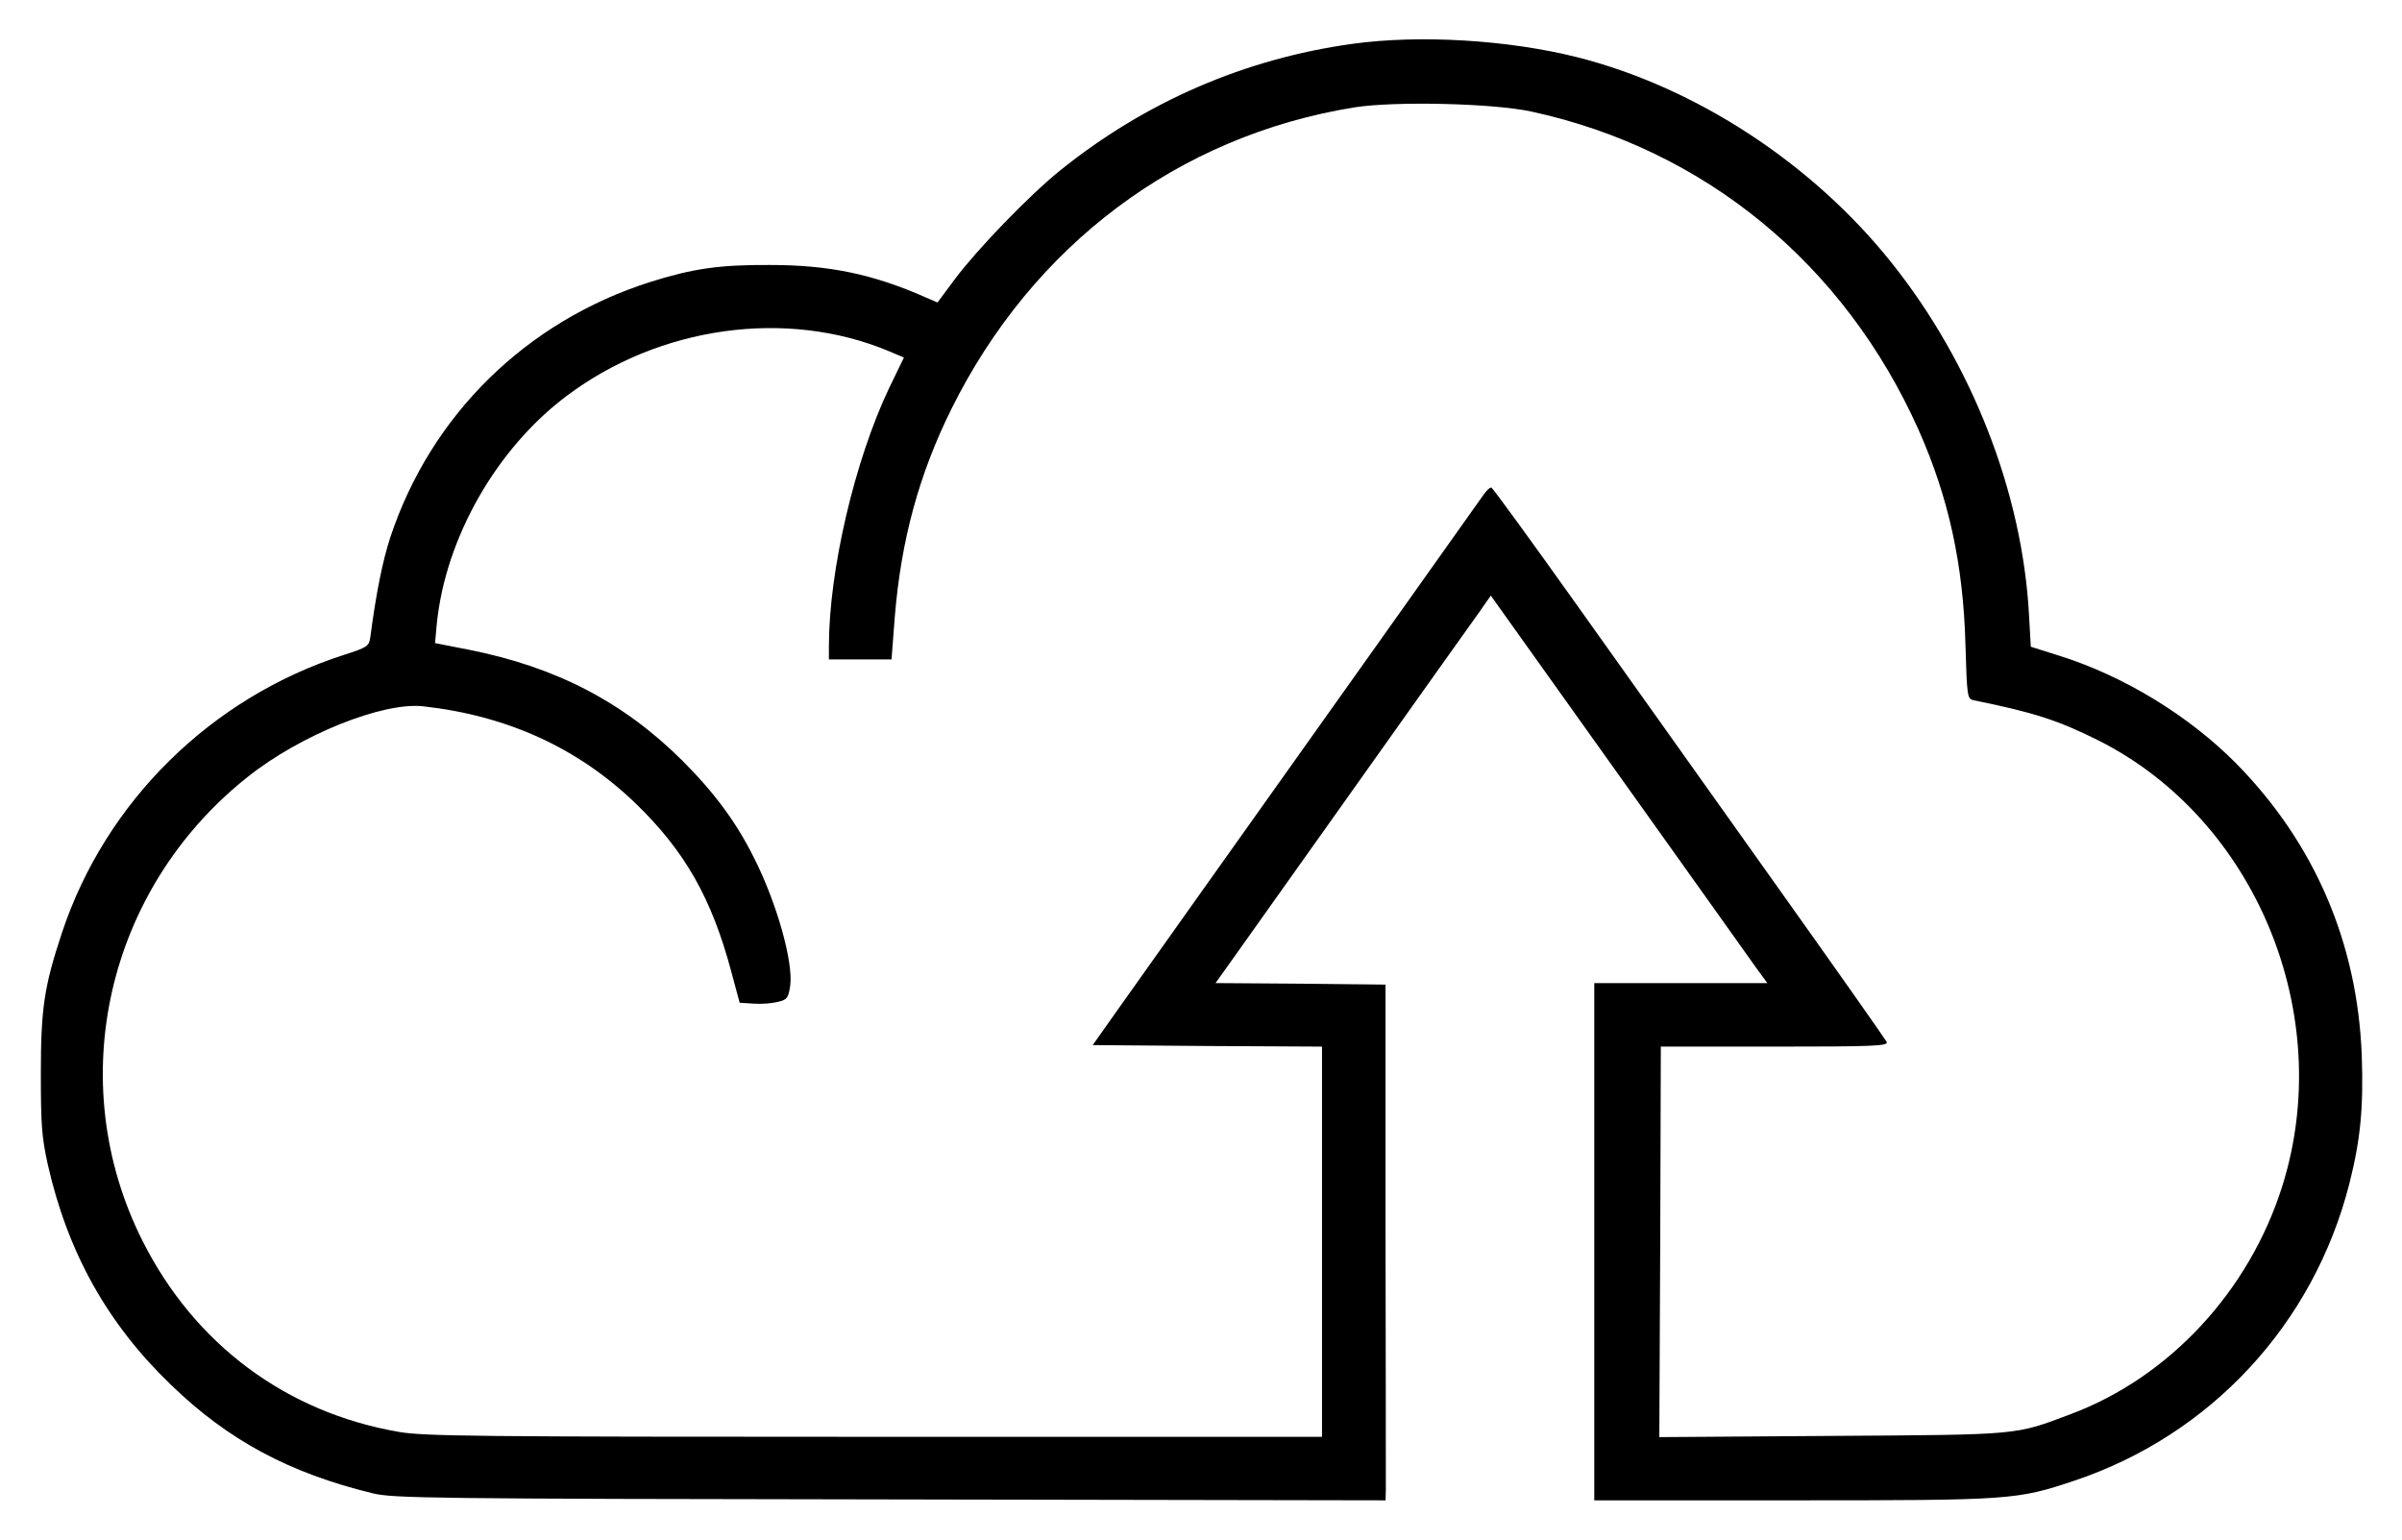
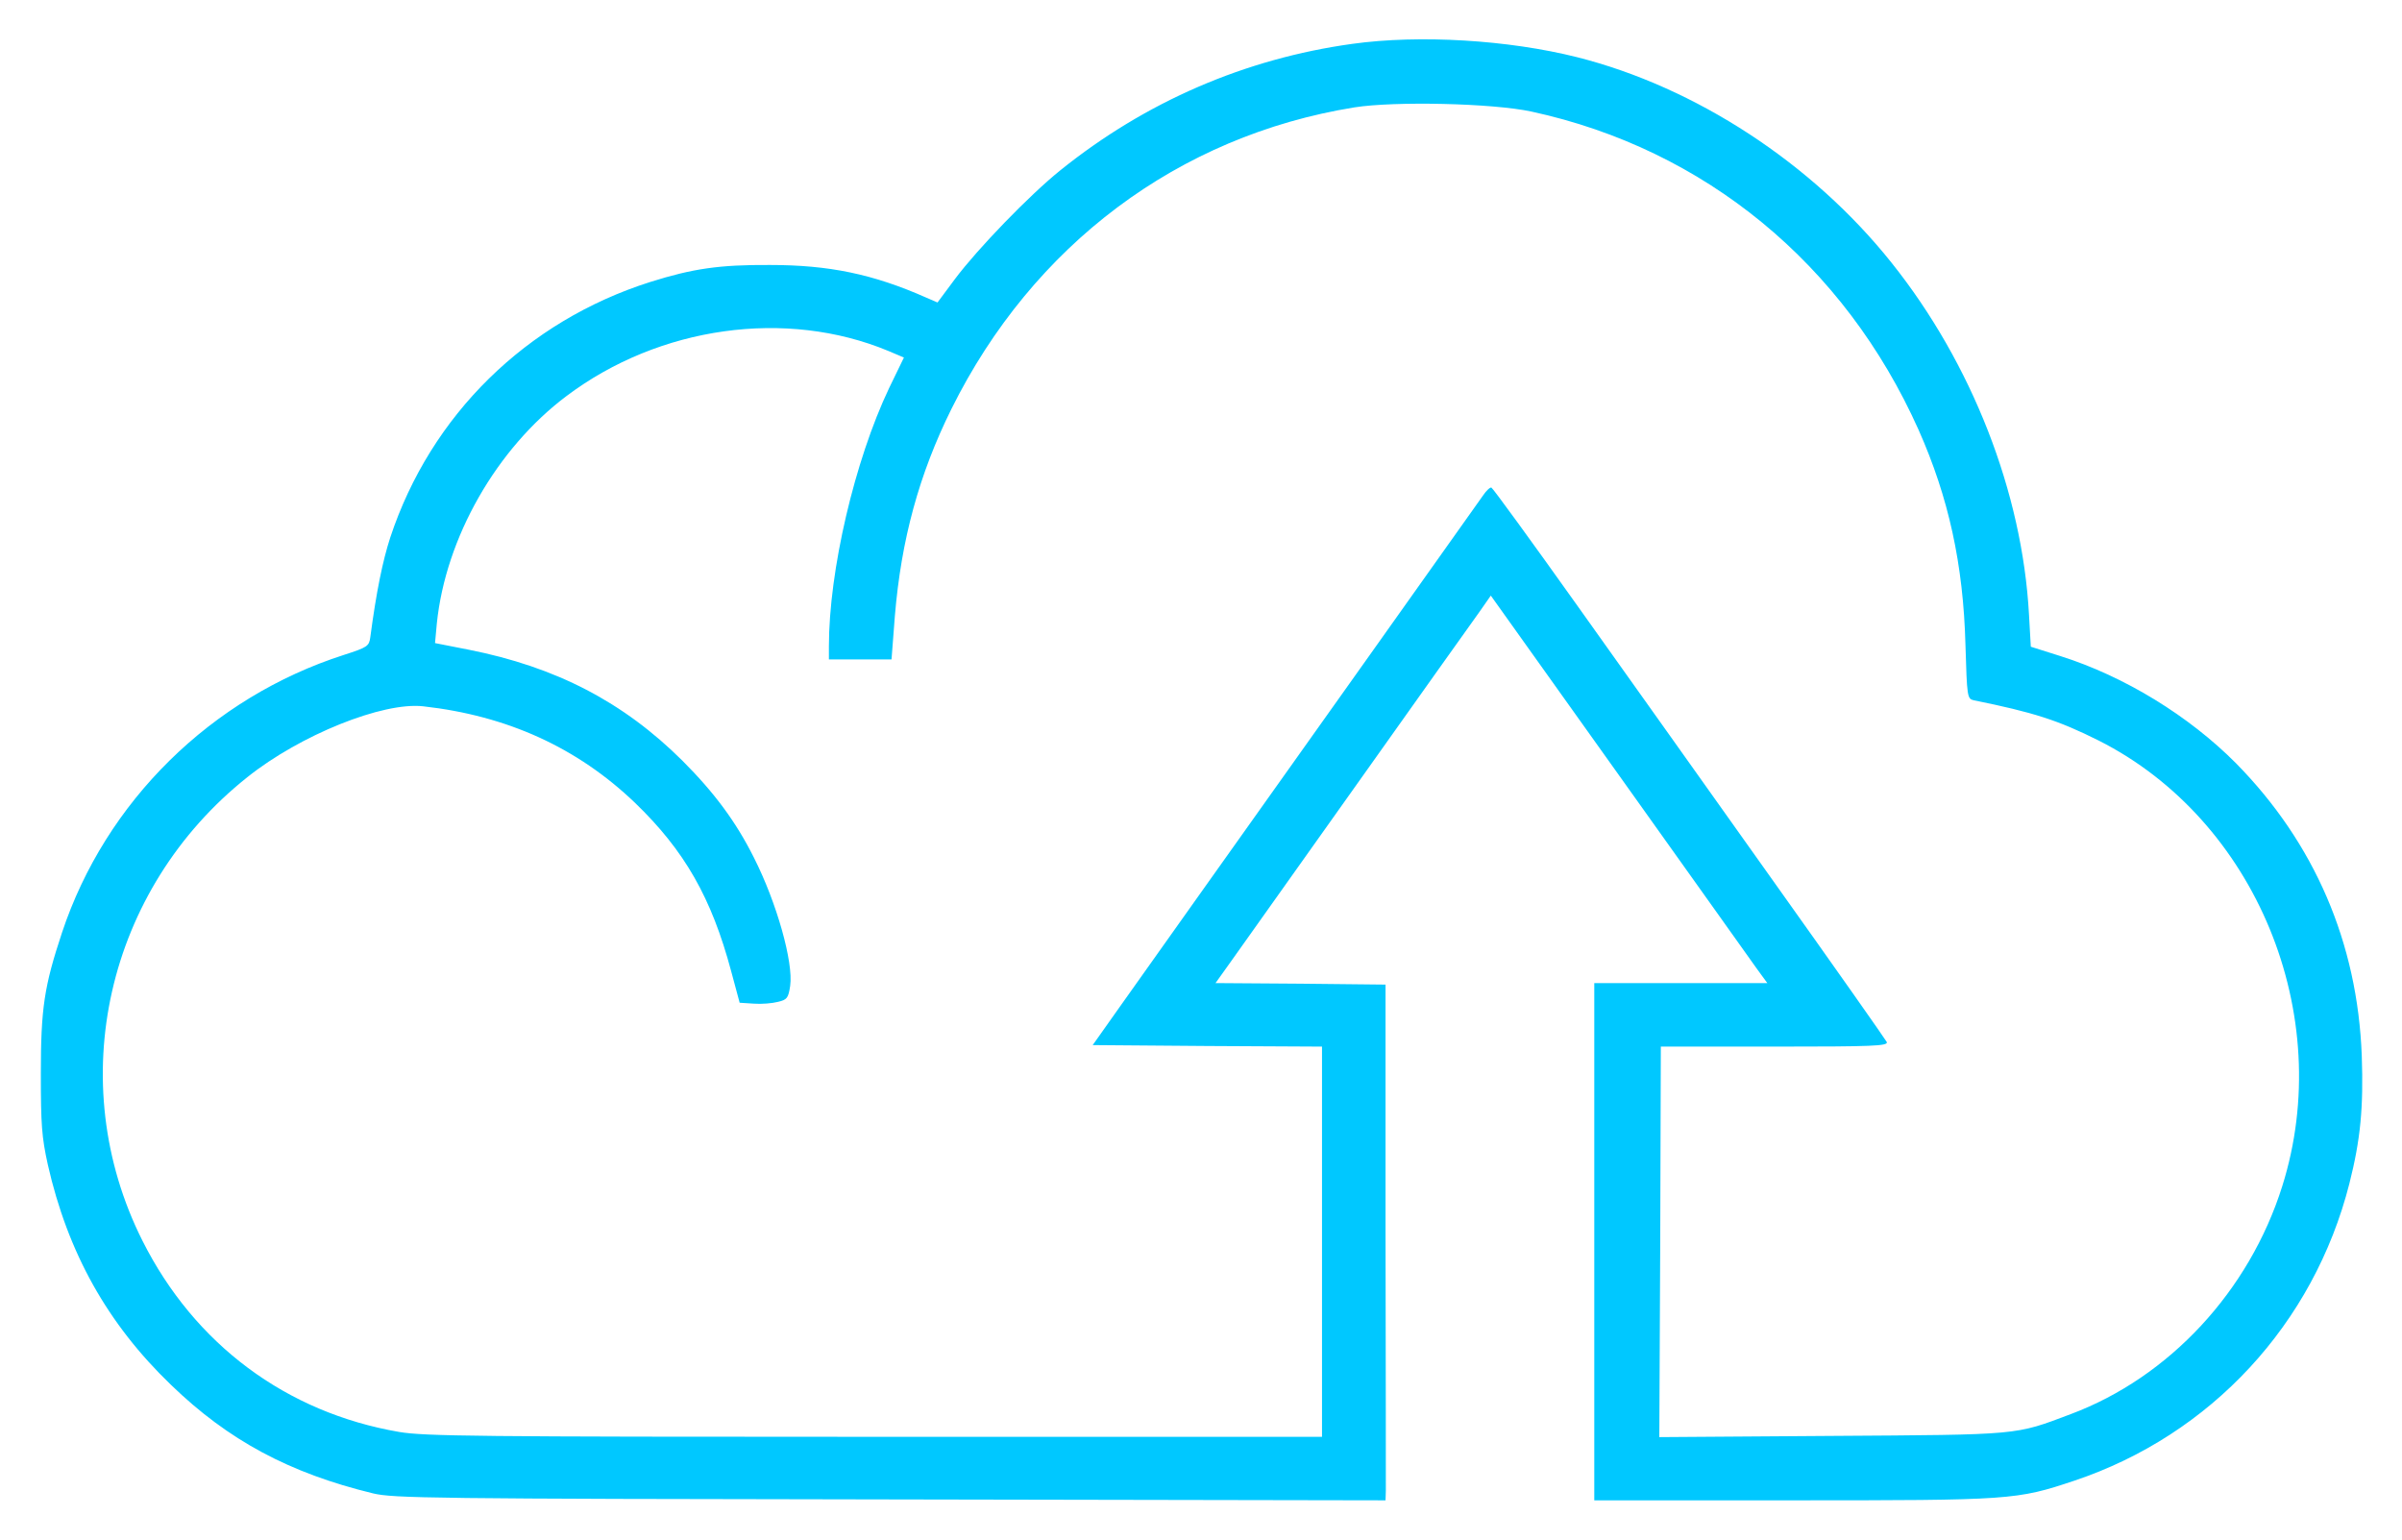
- <svg xmlns="http://www.w3.org/2000/svg" width="1058.667" height="678.667" viewBox="0 0 794 509">
+ <svg xmlns="http://www.w3.org/2000/svg" width="1058.667" height="678.667" viewBox="0 0 794 509" fill="#00C8FF">
  <path d="M447 14.5c-35.4 4.9-68.3 19.1-96.5 41.8-10.2 8.2-27.3 25.9-34.8 35.9l-5.8 7.8-3.7-1.6c-17.6-7.8-32.2-10.8-51.7-10.8-16.7-.1-25.5 1.2-39.5 5.6-41 13-72.6 44-86 84.5-2.5 7.7-4.6 17.9-6.6 33-.4 2.9-.9 3.3-8.7 5.8-43.9 14.1-78.8 48.5-93.2 91.8-5.9 17.8-7 25-7 46.7 0 16.8.3 20.9 2.3 30 6.6 29.1 19.7 52.6 40.7 72.8 19 18.4 39.2 29.2 66.8 35.9 6.7 1.6 18.7 1.8 171 2l163.7.3.1-3.2c0-1.8 0-40.2-.1-85.3v-82l-28.1-.3-28.1-.2 4.5-6.3c2.4-3.4 21.2-29.8 41.7-58.7s39-54.9 41.1-57.8l3.7-5.3 42.3 59.3c23.2 32.6 43.8 61.4 45.6 64l3.5 4.8H527v171h65.4c72.4 0 74.2-.1 93.3-6.5 45.1-15.1 79.1-51.8 90.9-98.2 3.7-14.6 4.7-25.2 4.1-42.3-1.4-37.3-15.6-70.3-41.6-96.7-15.5-15.6-36.8-28.7-58-35.4l-9.8-3.1-.6-10.6c-2.2-40.4-18.9-83.1-45.4-116.3-26.2-32.9-64.8-58.1-104-68-22.7-5.7-52-7.5-74.3-4.4m59.3 22.4c57.2 12.4 103.4 50.4 127.9 105.2 9.9 22.3 14.8 44.4 15.5 71.2.5 17.1.6 17.7 2.7 18.2 19.8 4 27.9 6.6 41.3 13.3 52 26.2 78.6 90.7 60.7 147.4-10.9 34.6-37.3 63.1-69.9 75.3-18.6 7-16.2 6.8-79 7.2l-57 .4.3-64.5.2-64.6h37.6c32.6 0 37.5-.2 37.1-1.5-.4-.8-17.2-24.7-37.5-53.2s-49.3-69.4-64.6-90.8c-15.3-21.5-28.1-39.1-28.6-39.3-.4-.2-1.7 1-2.7 2.5-2.2 3.1-69.2 97.5-94.7 133.3-8.8 12.4-20.1 28.3-25.2 35.5l-9.2 13 37.9.3 37.9.2v129H289.2c-131.5 0-148.9-.2-157.2-1.6-37.4-6.4-67.7-29-84.9-63.2-26.4-52.5-12-116.2 34.7-153.3 17.4-13.9 44.7-24.9 58.1-23.4 27.7 3.1 50.9 13.6 70 31.9 16.4 15.8 25.3 31.4 31.8 55.7l2.8 10.4 4.7.3c2.5.2 6.1-.1 8-.6 3-.7 3.4-1.3 4-5.3 1.1-7.7-4.4-27.4-12-42.4-5.9-11.8-13.1-21.5-23.6-32-19.5-19.4-41.8-31-70.6-36.7l-11.2-2.2.6-6.5c2.9-28.3 19.7-57.8 42.9-75.2C218 107.8 259.9 102 293.6 116l5.2 2.2-4.9 10.1c-11.4 24-19.9 60.4-19.9 85.4v4.3h20.7l1.1-14.3c2.1-25.3 8-46.9 18.7-68.5 26.9-54.2 75-90.3 133.2-99.7 13.2-2.1 45.7-1.4 58.6 1.4" />
</svg>
